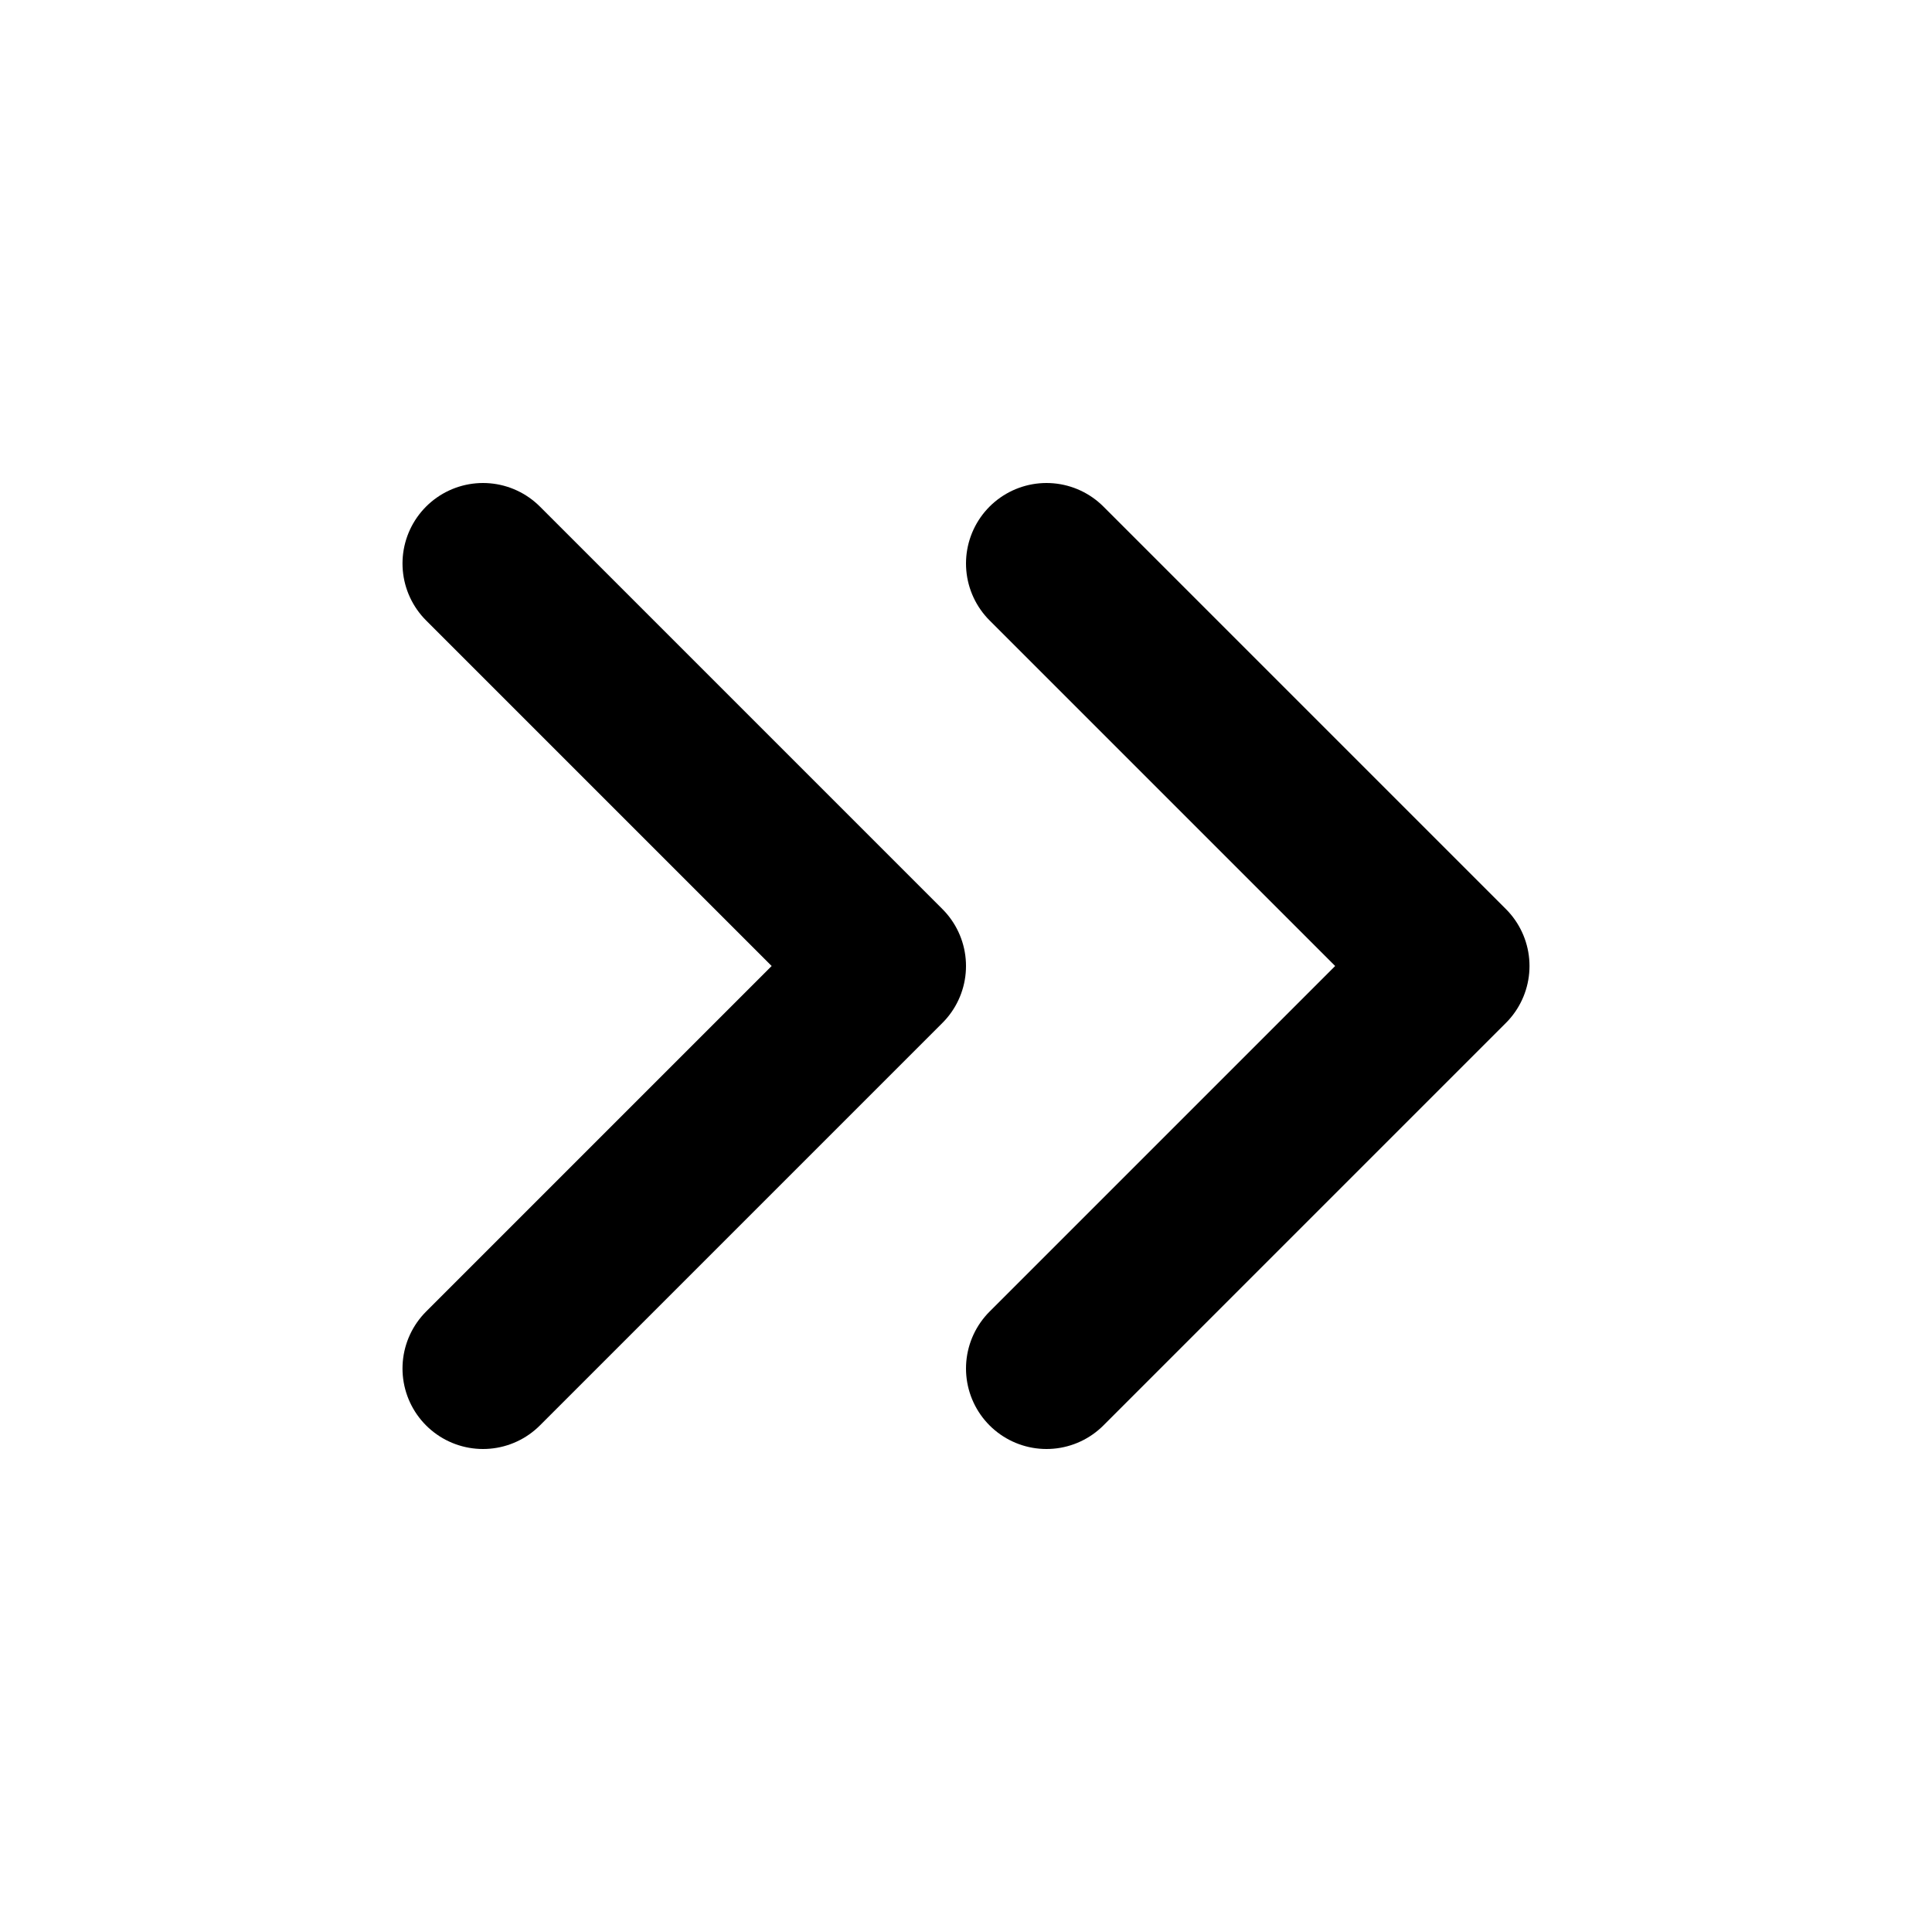
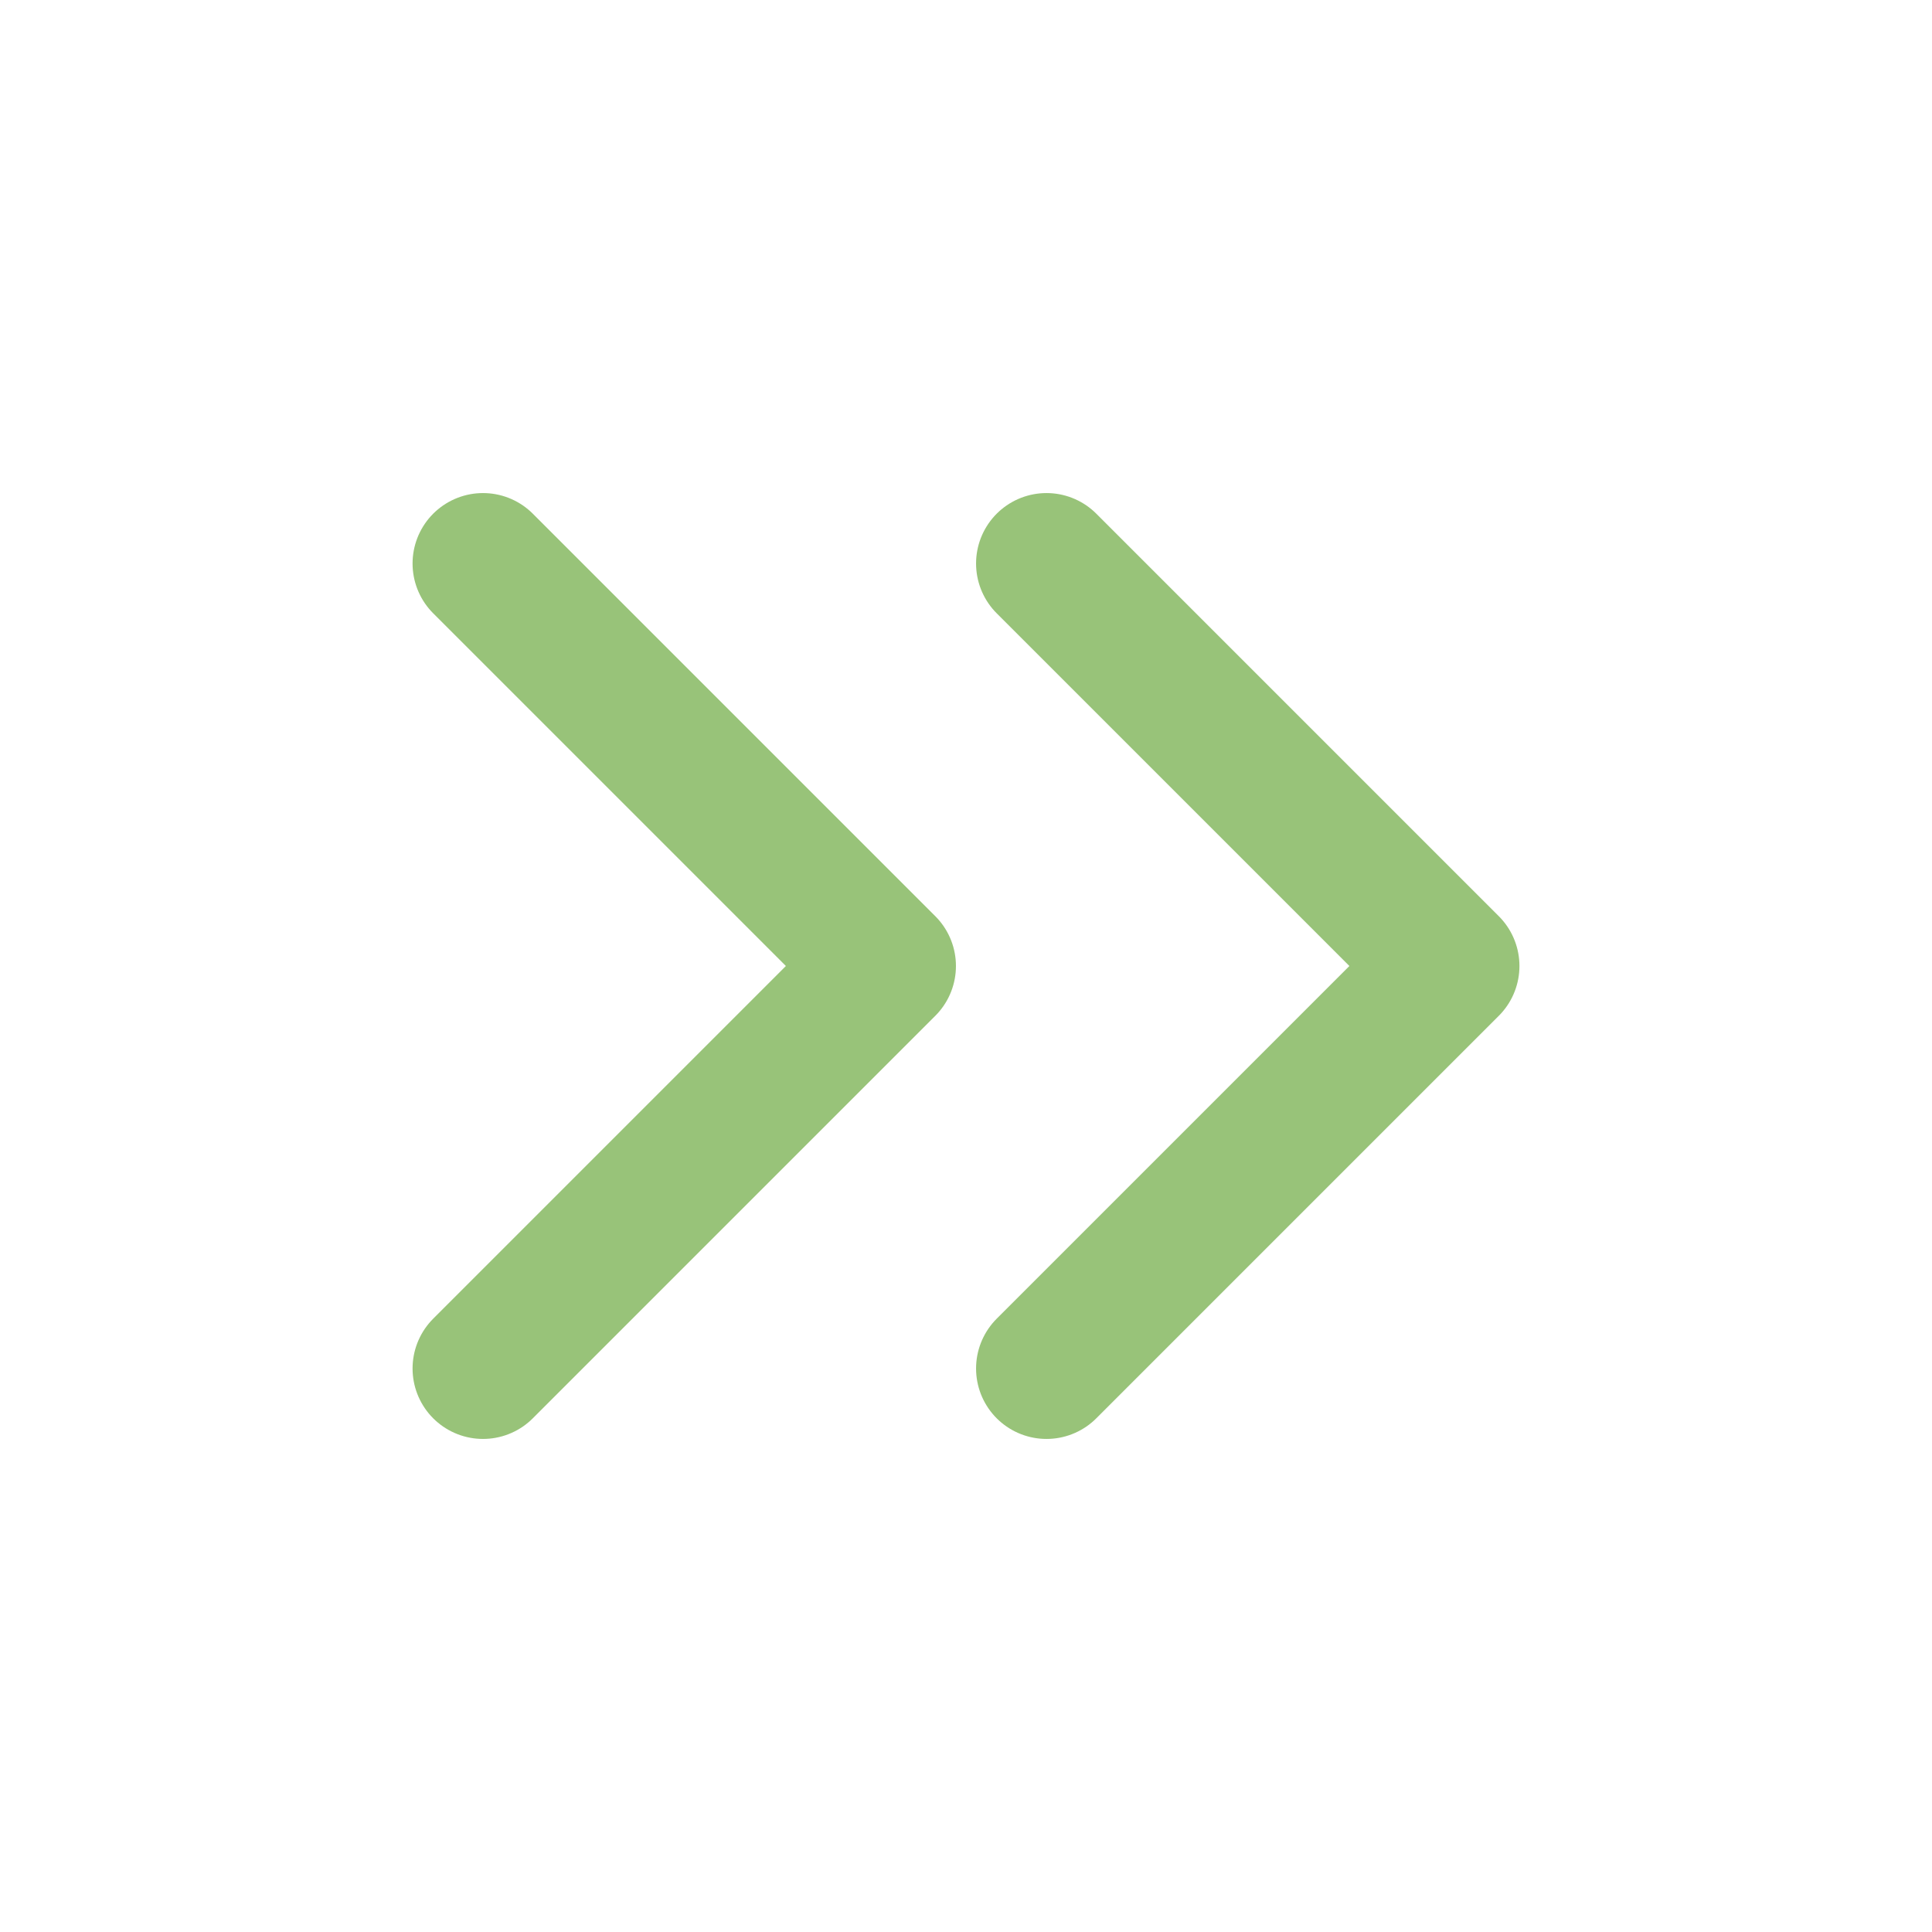
- <svg xmlns="http://www.w3.org/2000/svg" class="lucide lucide-chevrons-right" width="24" height="24" viewBox="0 0 24 24" fill="none" stroke="currentColor" stroke-width="2" stroke-linecap="round" stroke-linejoin="round">
+ <svg xmlns="http://www.w3.org/2000/svg" class="lucide lucide-chevrons-right" width="24" height="24" viewBox="0 0 24 24" fill="none" stroke="#98c379" stroke-width="1.75" stroke-linecap="round" stroke-linejoin="round">
  <path d="m6 17 5-5-5-5" />
  <path d="m13 17 5-5-5-5" />
</svg>
